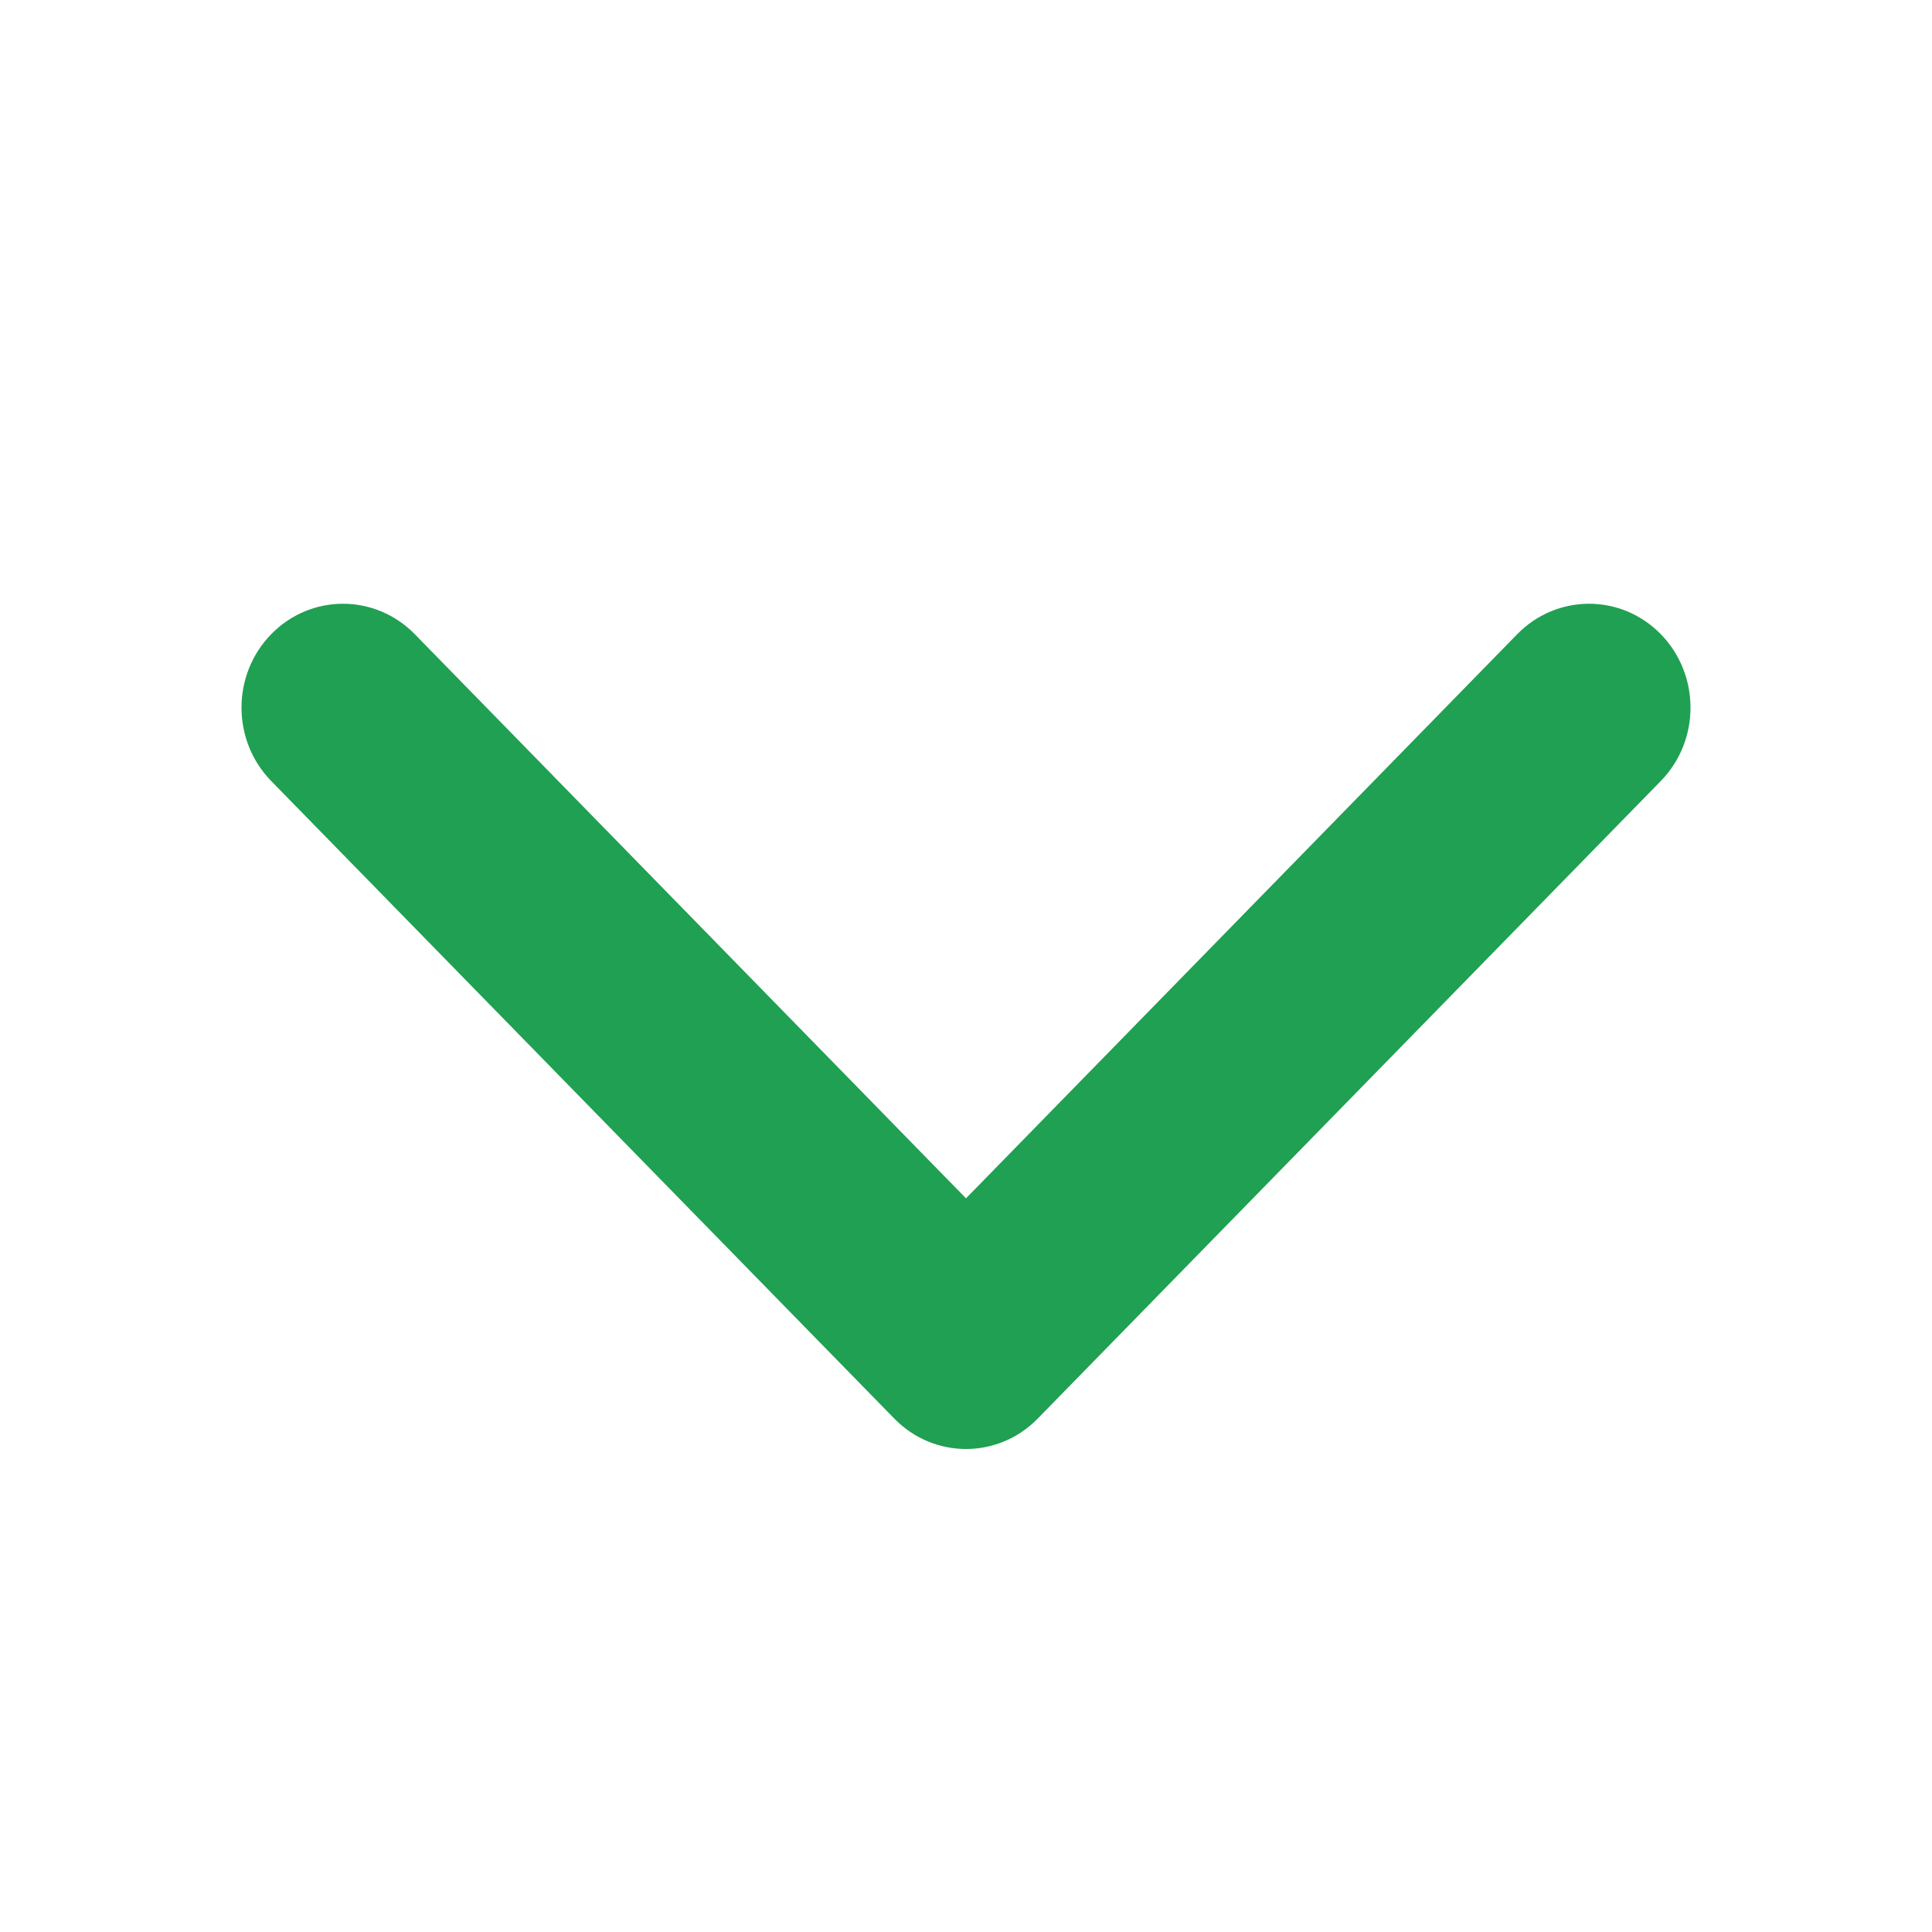
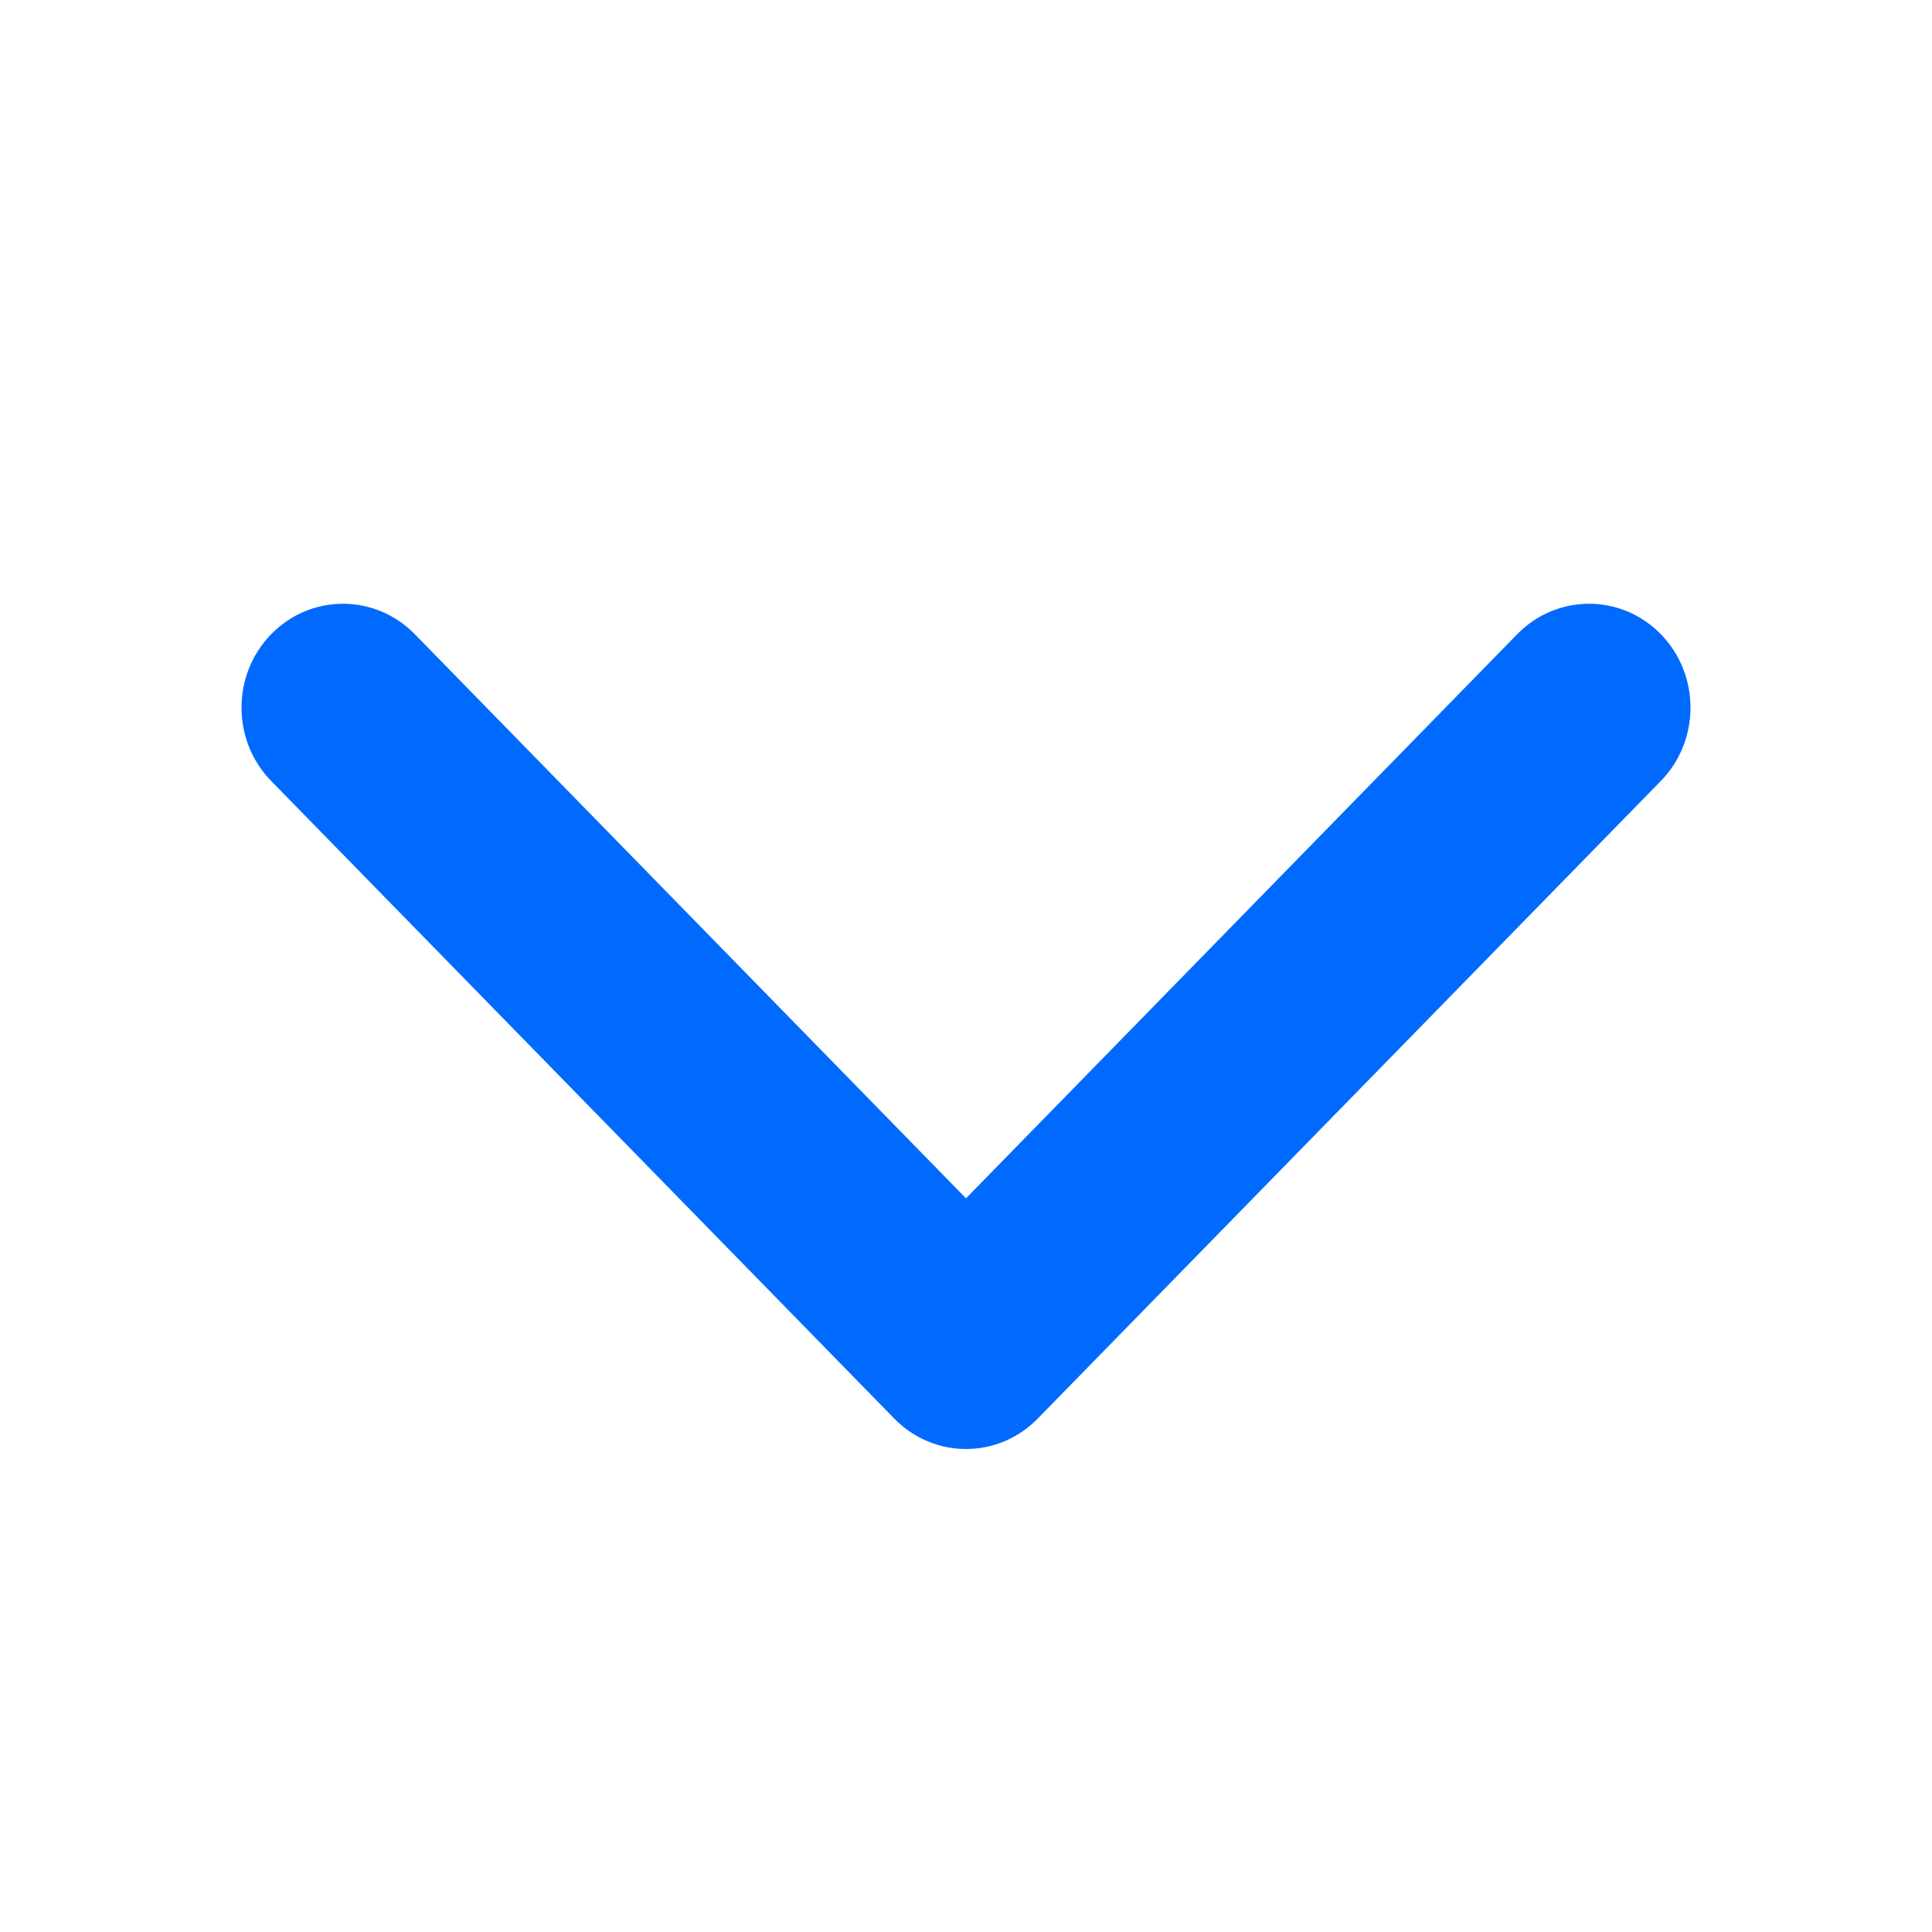
<svg xmlns="http://www.w3.org/2000/svg" width="16" height="16" viewBox="0 0 16 16" fill="none">
-   <path d="M8 12C7.785 12 7.57 11.916 7.406 11.748L2.246 6.468C1.918 6.132 1.918 5.588 2.246 5.252C2.574 4.916 3.106 4.916 3.435 5.252L8 9.924L12.565 5.252C12.894 4.916 13.426 4.916 13.754 5.252C14.082 5.588 14.082 6.132 13.754 6.468L8.594 11.748C8.43 11.916 8.215 12 8 12Z" fill="#20A052" />
+   <path d="M8 12C7.785 12 7.57 11.916 7.406 11.748L2.246 6.468C1.918 6.132 1.918 5.588 2.246 5.252C2.574 4.916 3.106 4.916 3.435 5.252L8 9.924L12.565 5.252C12.894 4.916 13.426 4.916 13.754 5.252C14.082 5.588 14.082 6.132 13.754 6.468L8.594 11.748C8.43 11.916 8.215 12 8 12Z" fill="rgb(0, 106, 255)" />
</svg>
